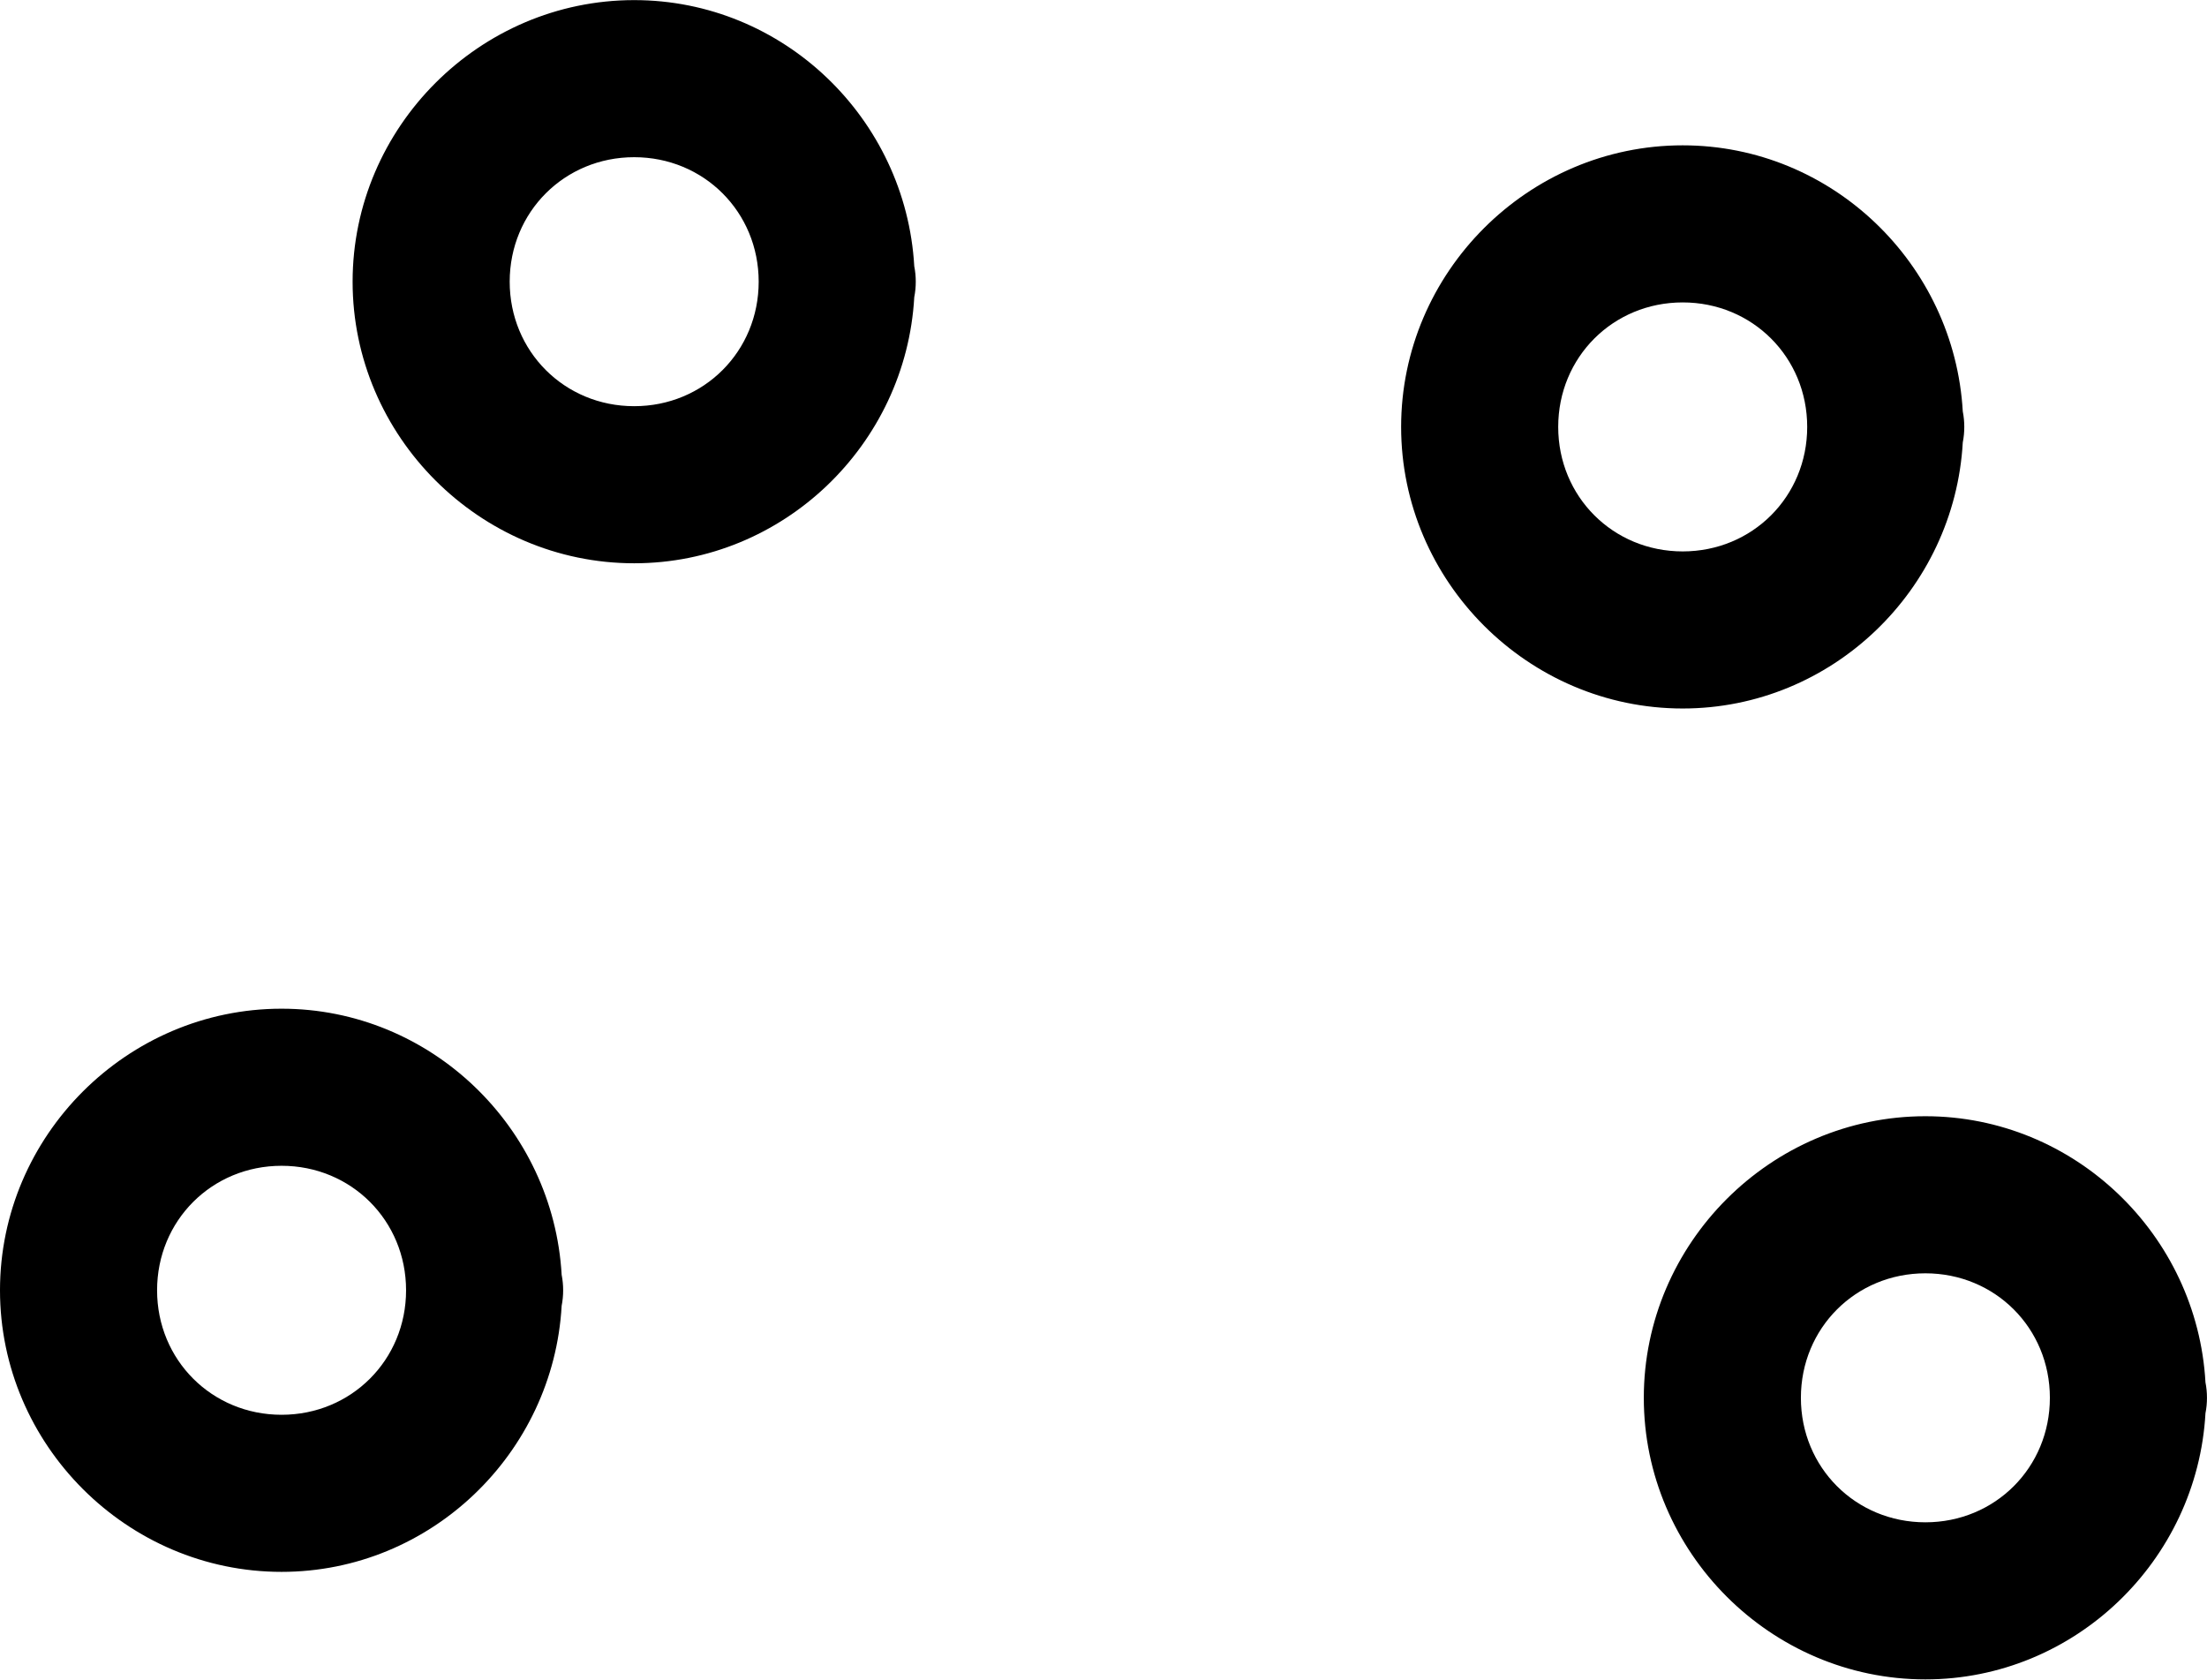
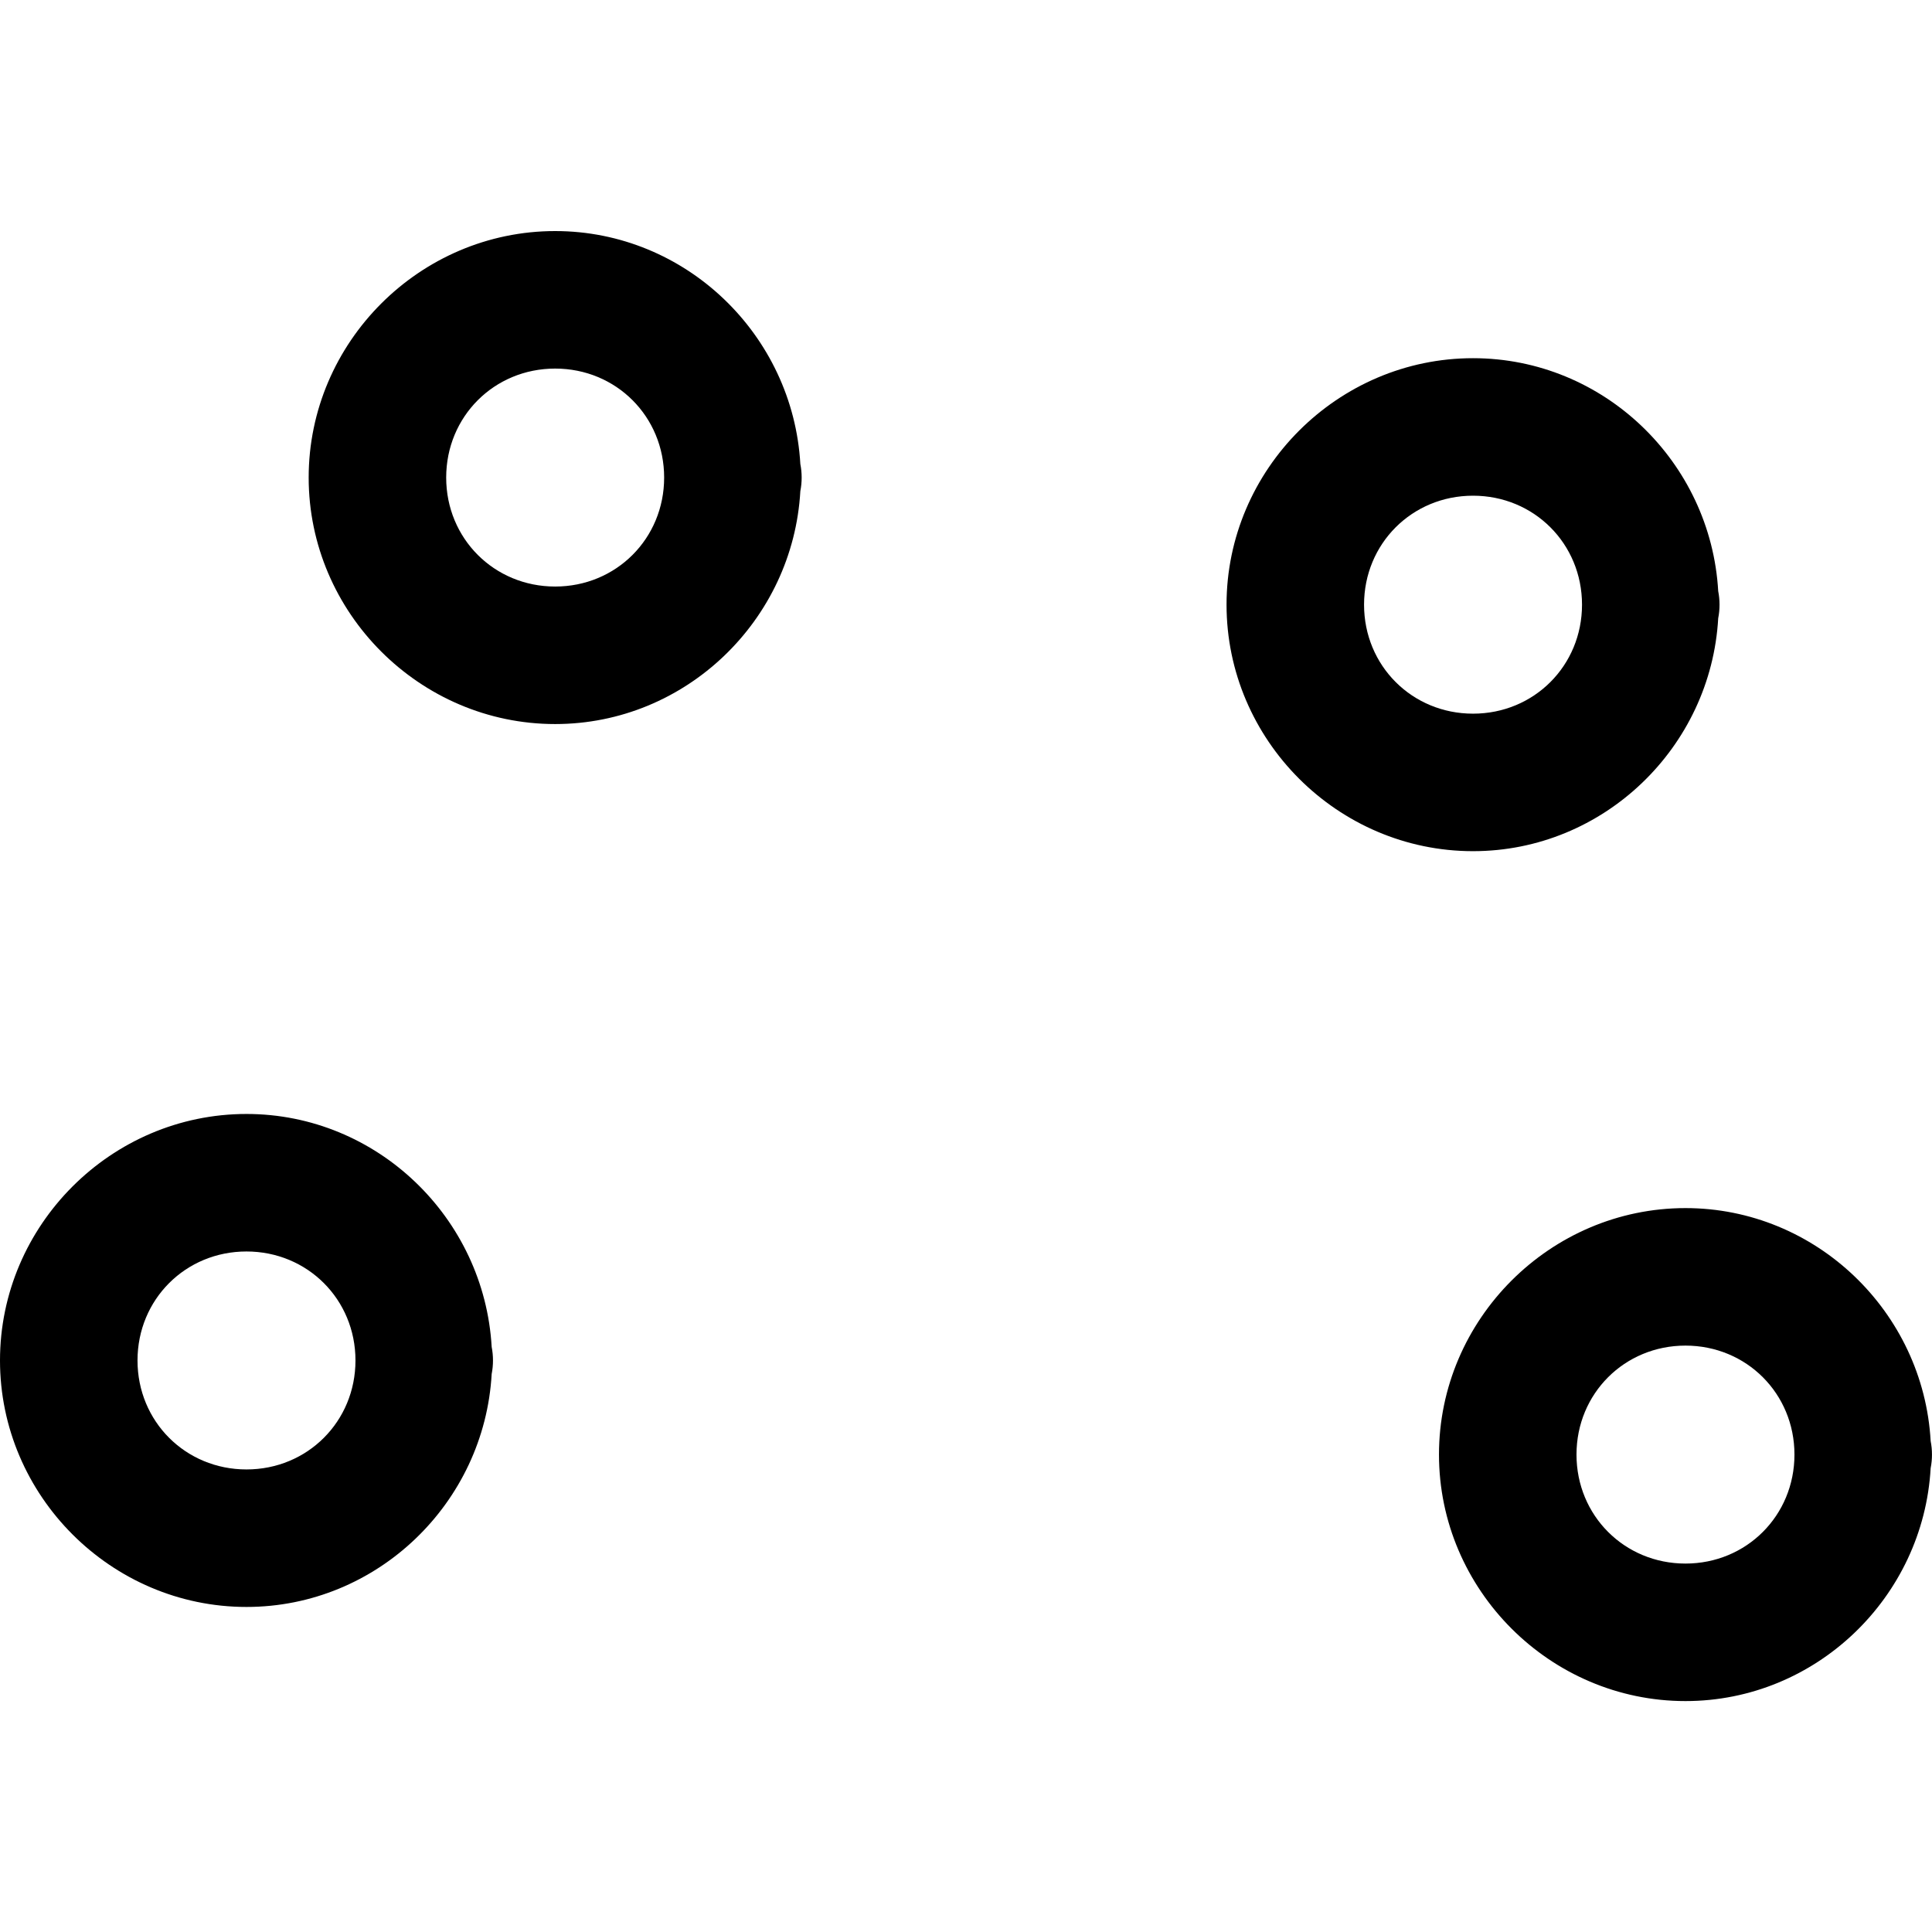
- <svg xmlns="http://www.w3.org/2000/svg" width="30" height="22.827" viewBox="0 0 3.75 2.853" aria-hidden="true" role="img" class="iconify iconify--gis" preserveAspectRatio="xMidYMid" version="1.1" id="svg4">
+ <svg xmlns="http://www.w3.org/2000/svg" width="24.0" height="24.0" viewBox="0 0 3.75 2.853" aria-hidden="true" role="img" class="iconify iconify--gis" preserveAspectRatio="xMidYMid" version="1.1" id="svg4">
  <defs id="defs8" />
  <g id="g172" transform="scale(0.2551672)">
    <path d="m 4.223,0 c -1.029,0 -1.875,0.846 -1.875,1.875 0,1.029 0.846,1.875 1.875,1.875 0.994,0 1.81,-0.791 1.865,-1.772 A 0.523,0.523 0 0 0 6.098,1.875 0.523,0.523 0 0 0 6.088,1.772 C 6.032,0.79 5.217,0 4.223,0 Z m 0,1.046 c 0.464,0 0.829,0.365 0.829,0.829 0,0.464 -0.365,0.829 -0.829,0.829 -0.464,0 -0.829,-0.365 -0.829,-0.829 0,-0.464 0.365,-0.829 0.829,-0.829 z" fill="#000000" id="path2" style="stroke-width:0.149" />
    <path d="m 11.205,0.967 c -1.029,0 -1.875,0.846 -1.875,1.875 0,1.029 0.846,1.875 1.875,1.875 0.994,0 1.81,-0.791 1.865,-1.772 a 0.523,0.523 0 0 0 0.01,-0.103 0.523,0.523 0 0 0 -0.01,-0.103 C 13.014,1.757 12.199,0.967 11.205,0.967 Z m 0,1.046 c 0.464,0 0.829,0.365 0.829,0.829 0,0.464 -0.365,0.829 -0.829,0.829 -0.464,0 -0.829,-0.365 -0.829,-0.829 0,-0.464 0.365,-0.829 0.829,-0.829 z" fill="#000000" id="path2-7" style="stroke-width:0.149" />
    <path d="m 12.821,7.432 c -1.029,0 -1.875,0.846 -1.875,1.875 0,1.029 0.846,1.875 1.875,1.875 0.994,0 1.81,-0.791 1.865,-1.772 a 0.523,0.523 0 0 0 0.01,-0.103 0.523,0.523 0 0 0 -0.01,-0.103 C 14.631,8.223 13.815,7.432 12.821,7.432 Z m 0,1.046 c 0.464,0 0.829,0.365 0.829,0.829 0,0.464 -0.365,0.829 -0.829,0.829 -0.464,0 -0.829,-0.365 -0.829,-0.829 0,-0.464 0.365,-0.829 0.829,-0.829 z" fill="#000000" id="path2-75" style="stroke-width:0.149" />
    <path d="M 1.875,6.716 C 0.846,6.716 0,7.562 0,8.591 c 0,1.029 0.846,1.875 1.875,1.875 0.994,0 1.81,-0.791 1.865,-1.772 A 0.523,0.523 0 0 0 3.75,8.591 0.523,0.523 0 0 0 3.74,8.488 C 3.684,7.507 2.869,6.716 1.875,6.716 Z m 0,1.046 c 0.464,0 0.829,0.365 0.829,0.829 0,0.464 -0.365,0.829 -0.829,0.829 -0.464,0 -0.829,-0.365 -0.829,-0.829 0,-0.464 0.365,-0.829 0.829,-0.829 z" fill="#000000" id="path2-1" style="stroke-width:0.149" />
  </g>
</svg>
